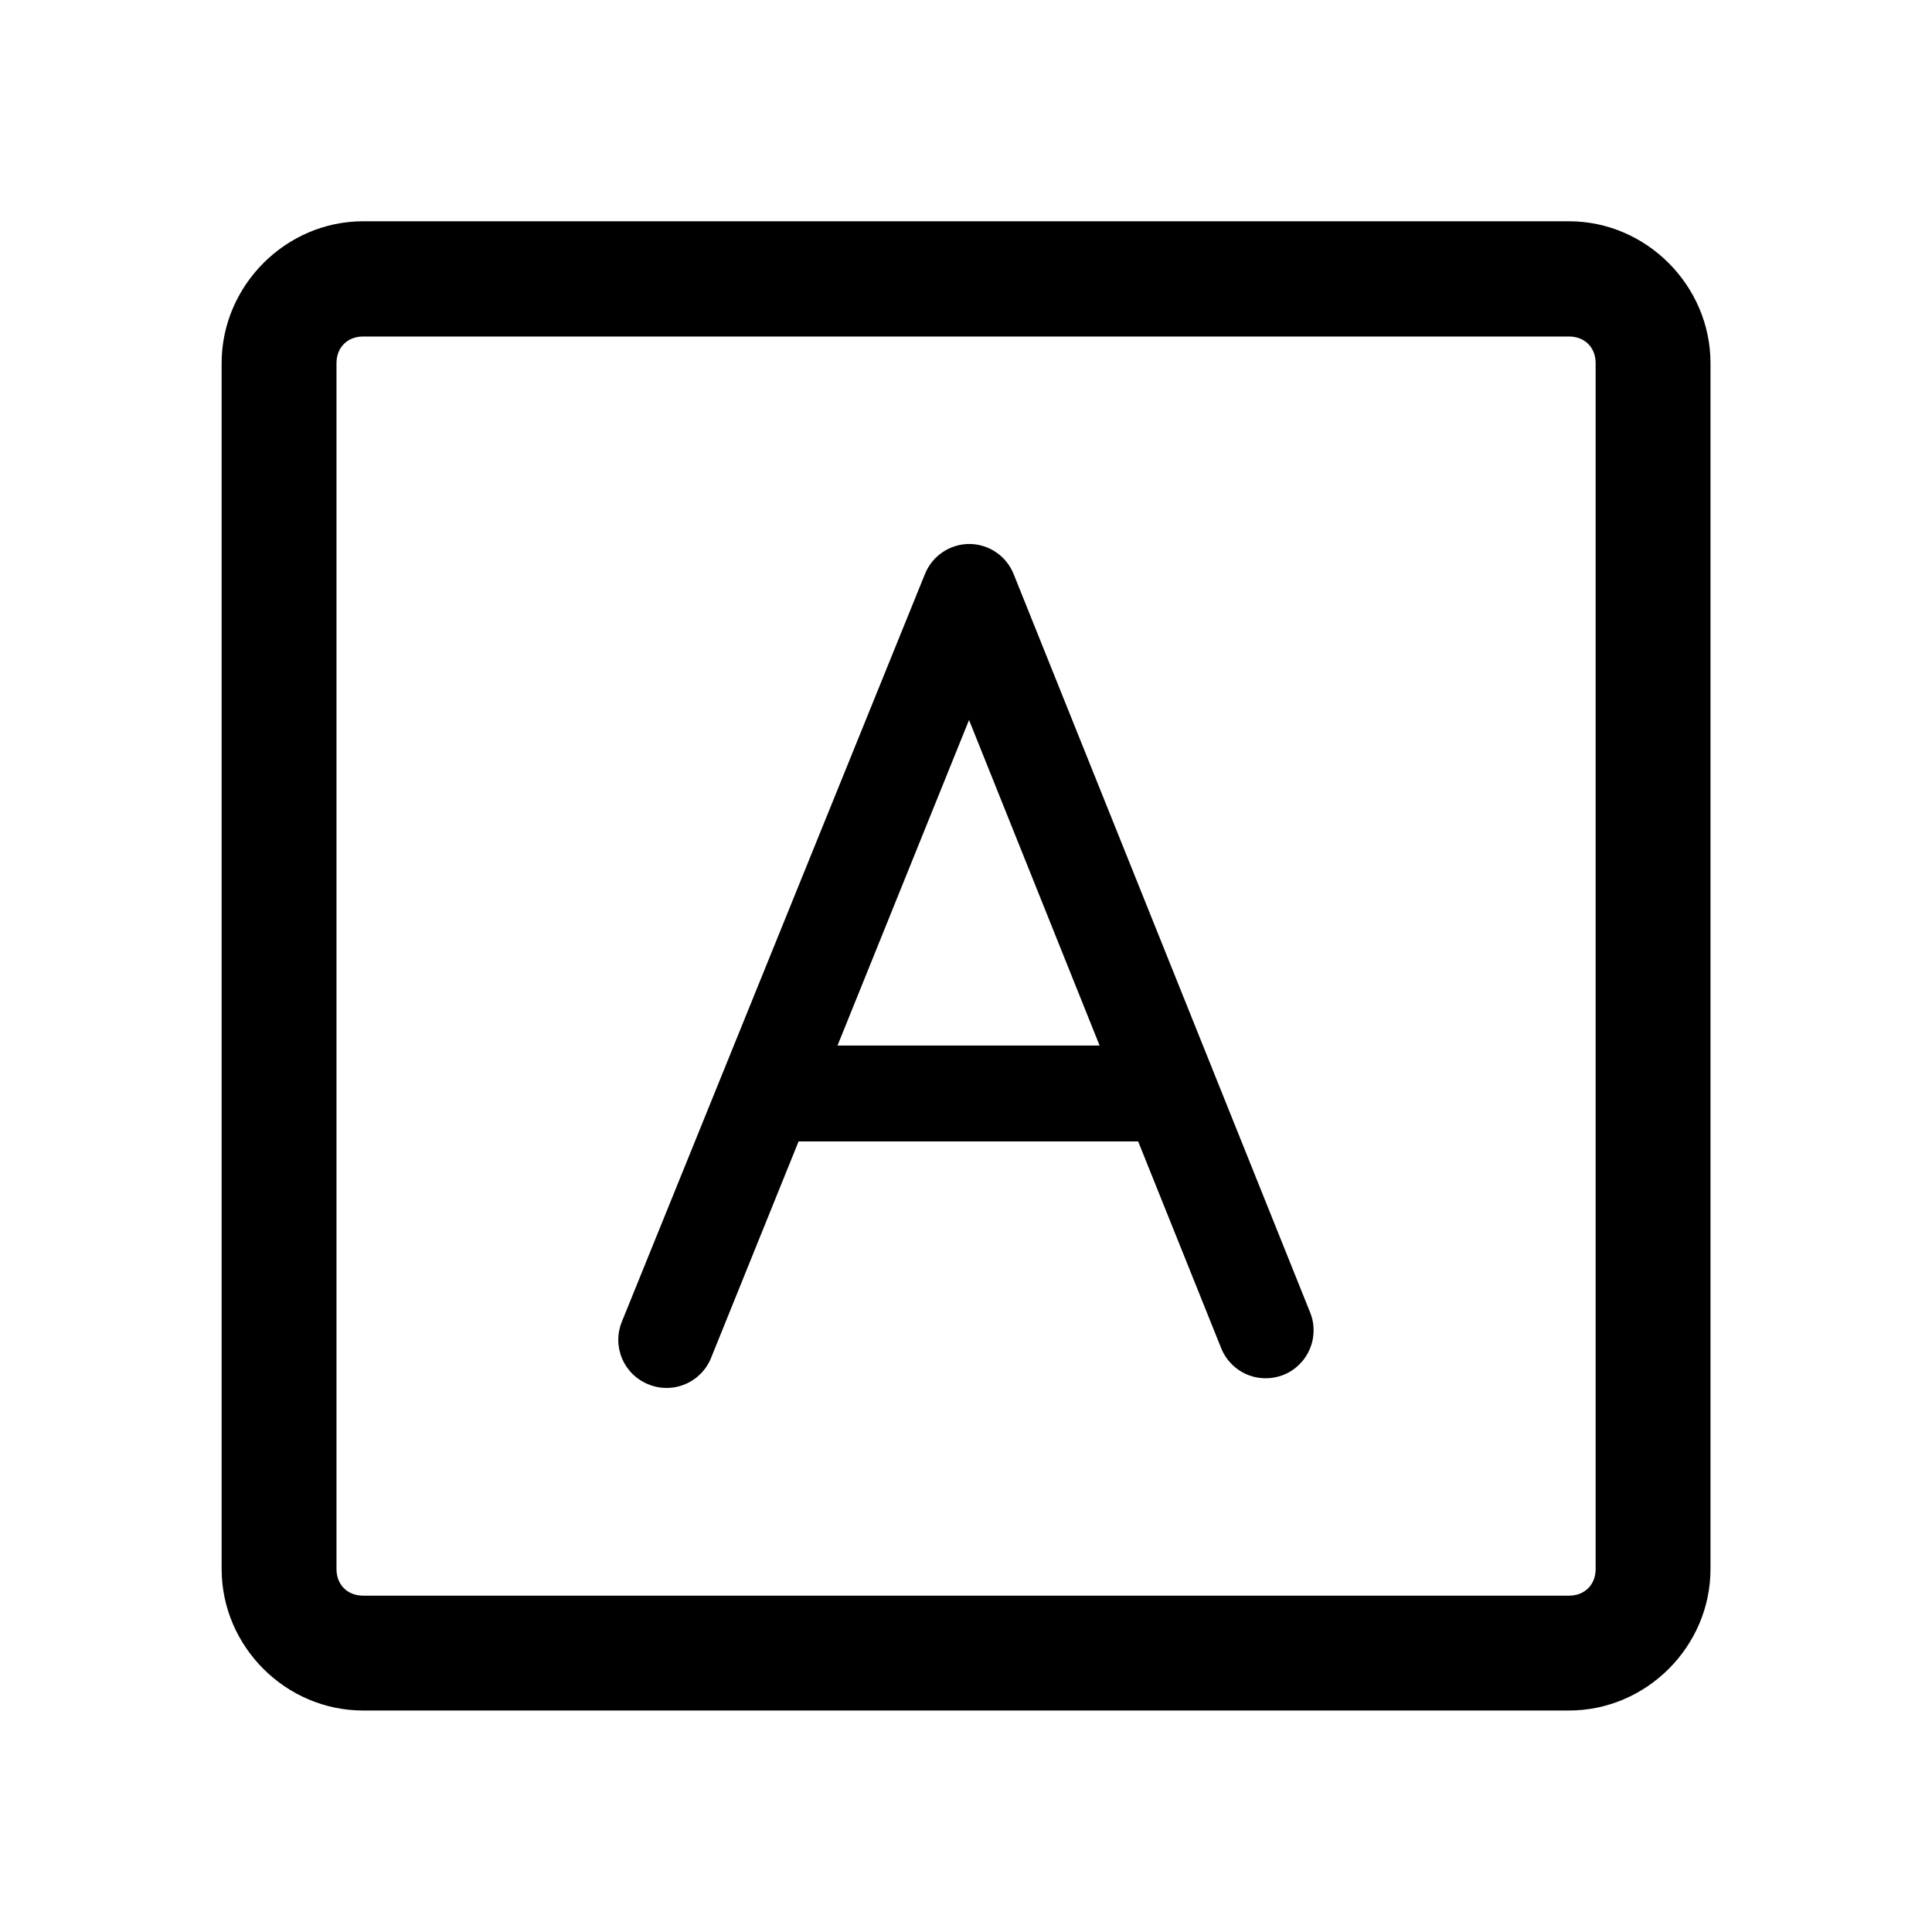
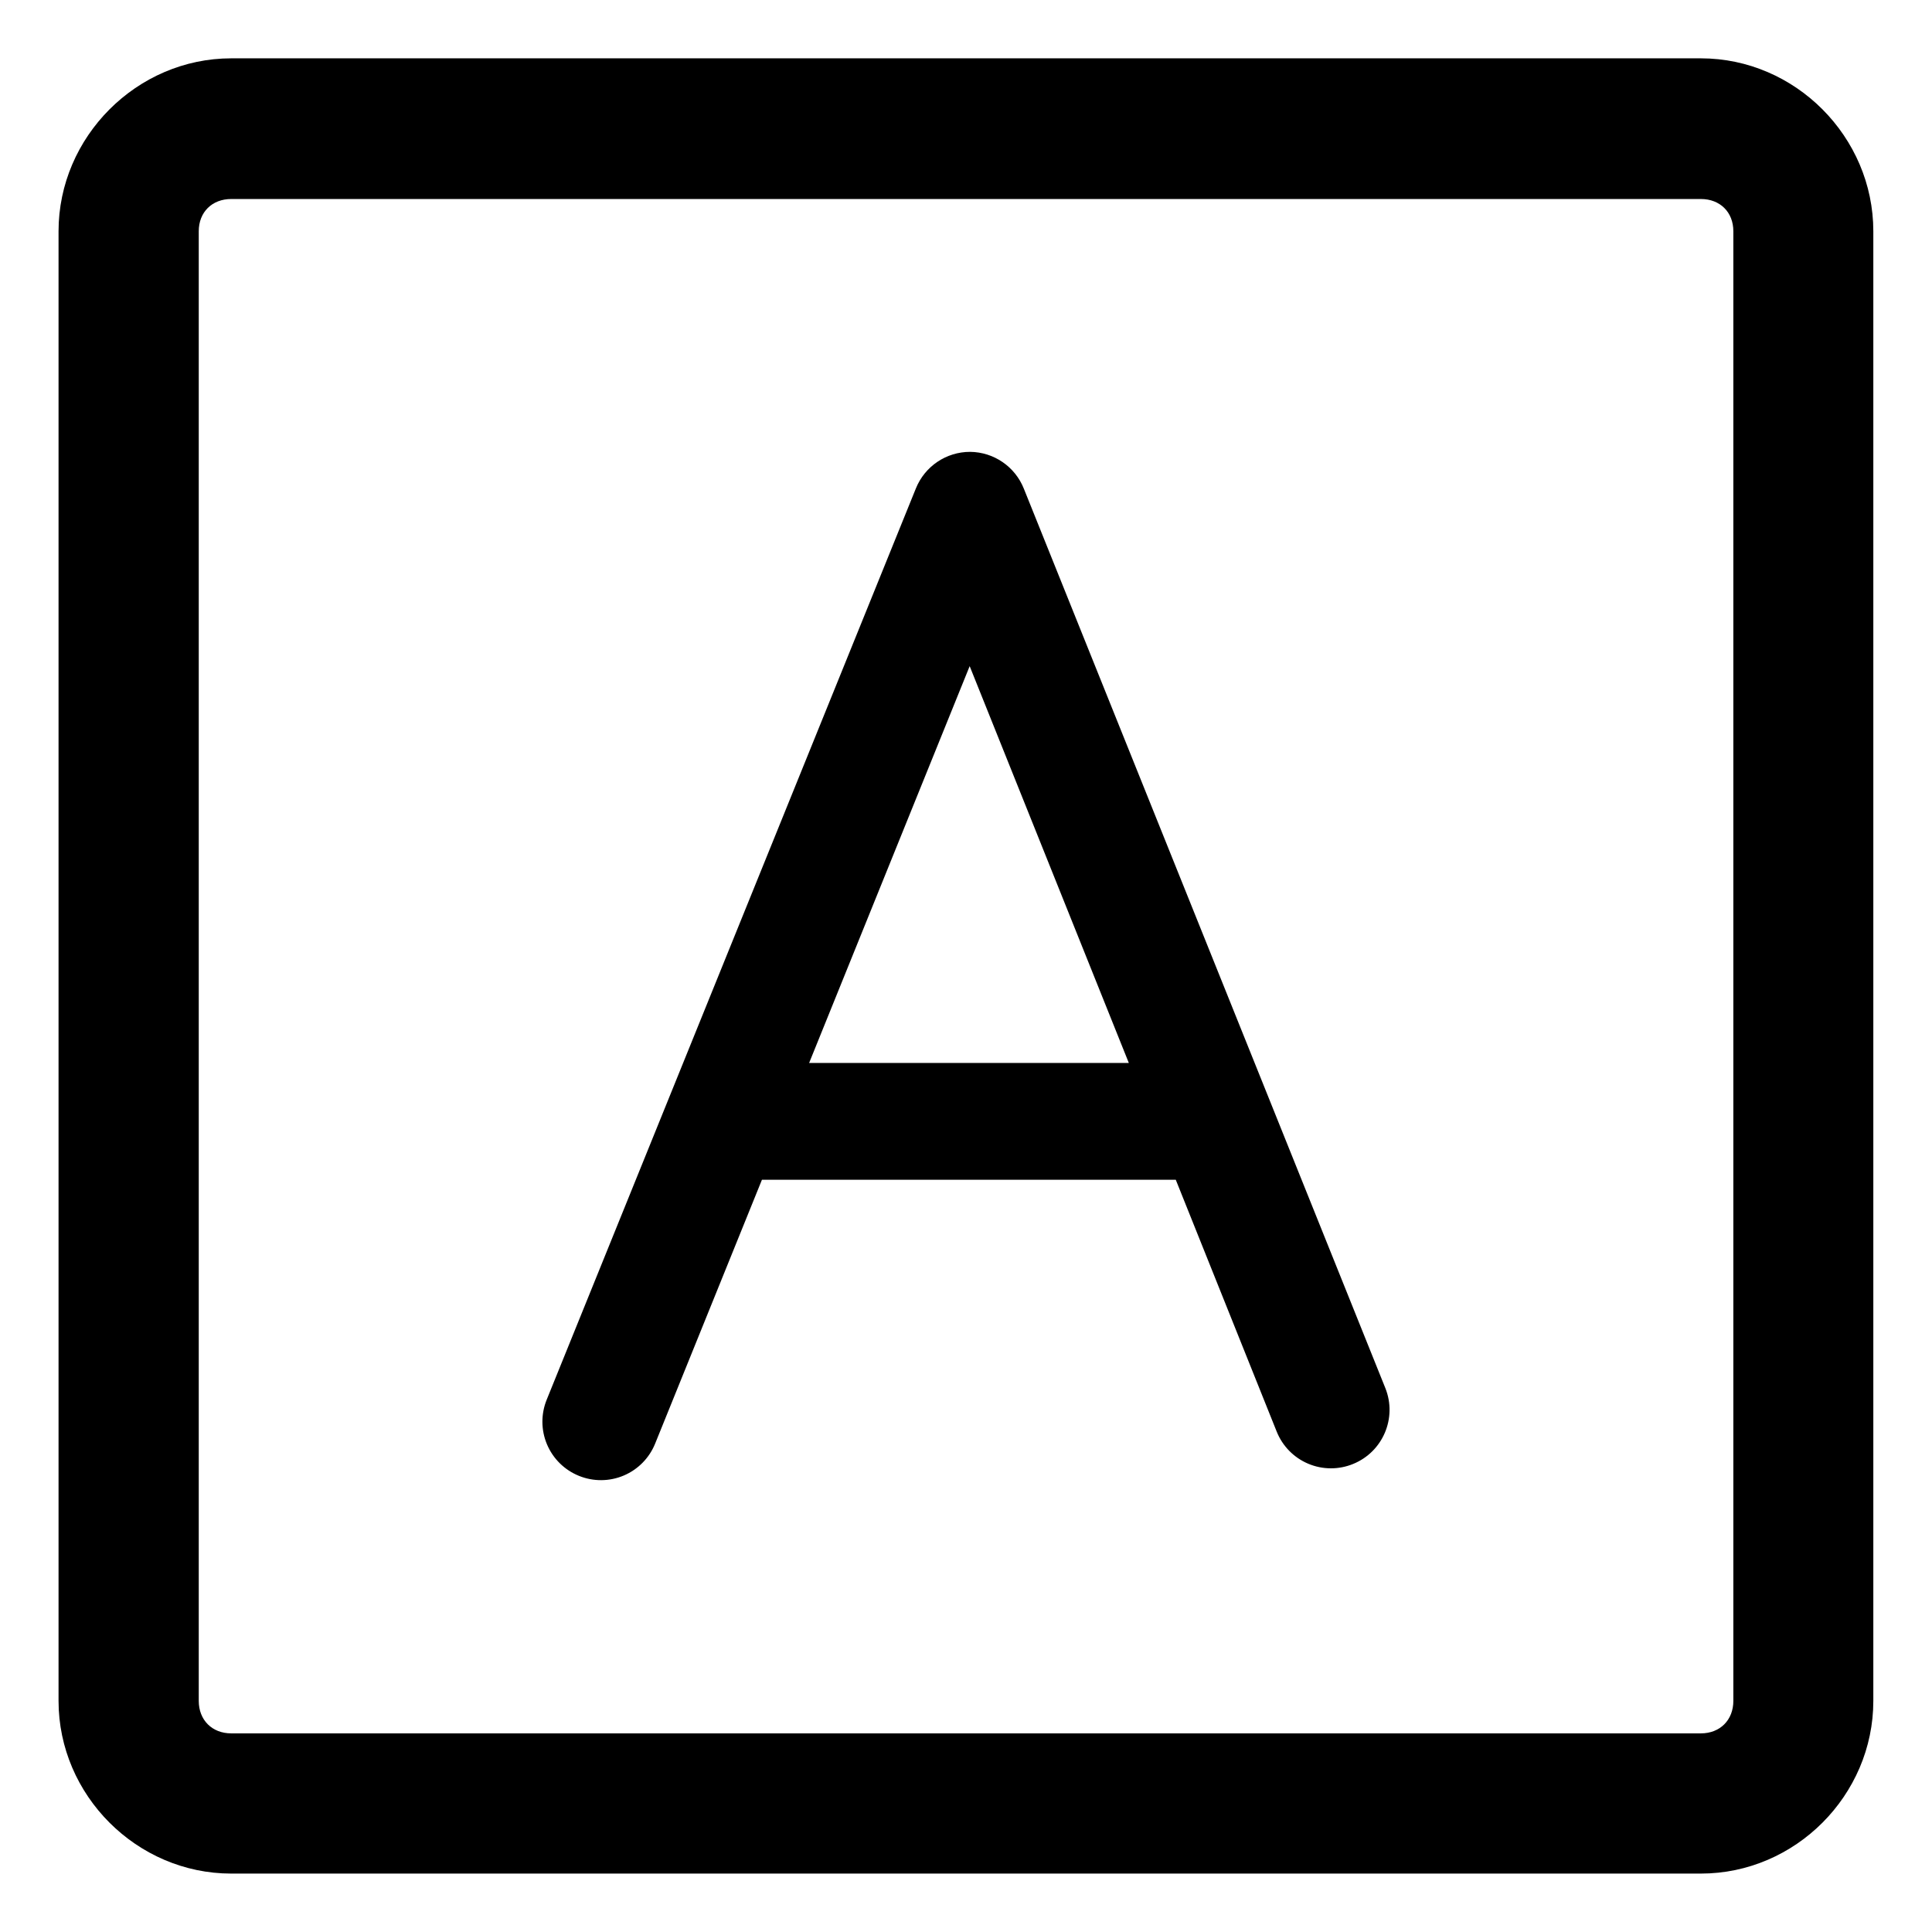
- <svg xmlns="http://www.w3.org/2000/svg" width="9.75mm" height="9.75mm" viewBox="0 0 9.75 9.75" version="1.1" id="svg1">
+ <svg xmlns="http://www.w3.org/2000/svg" width="8mm" height="8mm" viewBox="0 0 8 8" version="1.1" id="svg1">
  <defs id="defs1" />
-   <g id="layer1" transform="translate(-172.5299,-50.20407)">
+   <g id="layer1" transform="translate(-183.9069,-69.25407)">
    <path style="fill:#f1f0fc;fill-opacity:1;stroke:#c4c1e3;stroke-width:0.356;stroke-linecap:round;stroke-linejoin:round;stroke-dasharray:none;stroke-opacity:1" d="m 172.796,126.113 h 9.058" id="path136-2" />
-     <g id="g161-1" transform="matrix(0.9676299,0,0,0.9676299,129.0426,-16.09791)">
-       <path id="path160-9" style="color:#000000;fill:#000000;stroke-linecap:round;stroke-linejoin:round;-inkscape-stroke:none" d="M 46.836 69.674 C 46.432 69.674 46.098 70.01 46.098 70.414 L 46.098 76.703 C 46.098 77.107 46.432 77.441 46.836 77.441 L 53.125 77.441 C 53.529 77.441 53.863 77.107 53.863 76.703 L 53.863 70.414 C 53.863 70.01 53.529 69.674 53.125 69.674 L 46.836 69.674 z M 46.836 70.275 L 53.125 70.275 C 53.207 70.275 53.264 70.332 53.264 70.414 L 53.264 76.703 C 53.264 76.785 53.207 76.842 53.125 76.842 L 46.836 76.842 C 46.754 76.842 46.697 76.785 46.697 76.703 L 46.697 70.414 C 46.697 70.332 46.754 70.275 46.836 70.275 z M 49.998 71.357 A 0.25 0.25 0 0 0 49.766 71.514 L 48.185 75.414 A 0.25 0.25 0 0 0 48.324 75.74 A 0.25 0.25 0 0 0 48.651 75.601 L 49.107 74.473 L 50.878 74.473 L 51.311 75.551 A 0.25 0.25 0 0 0 51.637 75.69 A 0.25 0.25 0 0 0 51.775 75.365 L 50.229 71.515 A 0.25 0.25 0 0 0 49.998 71.357 z M 49.996 72.275 L 50.677 73.973 L 49.31 73.973 L 49.996 72.275 z " />
+     <g id="g161-1" transform="matrix(0.9676299,0,0,0.9676299,139.5445,2.076971)">
+       <path id="path160-9" style="color:#000000;fill:#000000;stroke-linecap:round;stroke-linejoin:round;-inkscape-stroke:none" d="M 46.836 69.674 C 46.432 69.674 46.097 70.01 46.097 70.414 L 46.097 76.703 C 46.097 77.107 46.432 77.442 46.836 77.442 L 53.125 77.442 C 53.529 77.442 53.863 77.107 53.863 76.703 L 53.863 70.414 C 53.863 70.01 53.529 69.674 53.125 69.674 L 46.836 69.674 z M 46.836 70.276 L 53.125 70.276 C 53.207 70.276 53.264 70.332 53.264 70.414 L 53.264 76.703 C 53.264 76.785 53.207 76.842 53.125 76.842 L 46.836 76.842 C 46.754 76.842 46.697 76.785 46.697 76.703 L 46.697 70.414 C 46.697 70.332 46.754 70.276 46.836 70.276 z M 49.998 71.358 A 0.25 0.25 0 0 0 49.766 71.514 L 48.186 75.414 A 0.25 0.25 0 0 0 48.324 75.74 A 0.25 0.25 0 0 0 48.65 75.602 L 49.107 74.473 L 50.878 74.473 L 51.31 75.551 A 0.25 0.25 0 0 0 51.637 75.689 A 0.25 0.25 0 0 0 51.775 75.365 L 50.228 71.516 A 0.25 0.25 0 0 0 49.998 71.358 z M 49.996 72.275 L 50.677 73.973 L 49.309 73.973 L 49.996 72.275 z " />
    </g>
  </g>
</svg>
